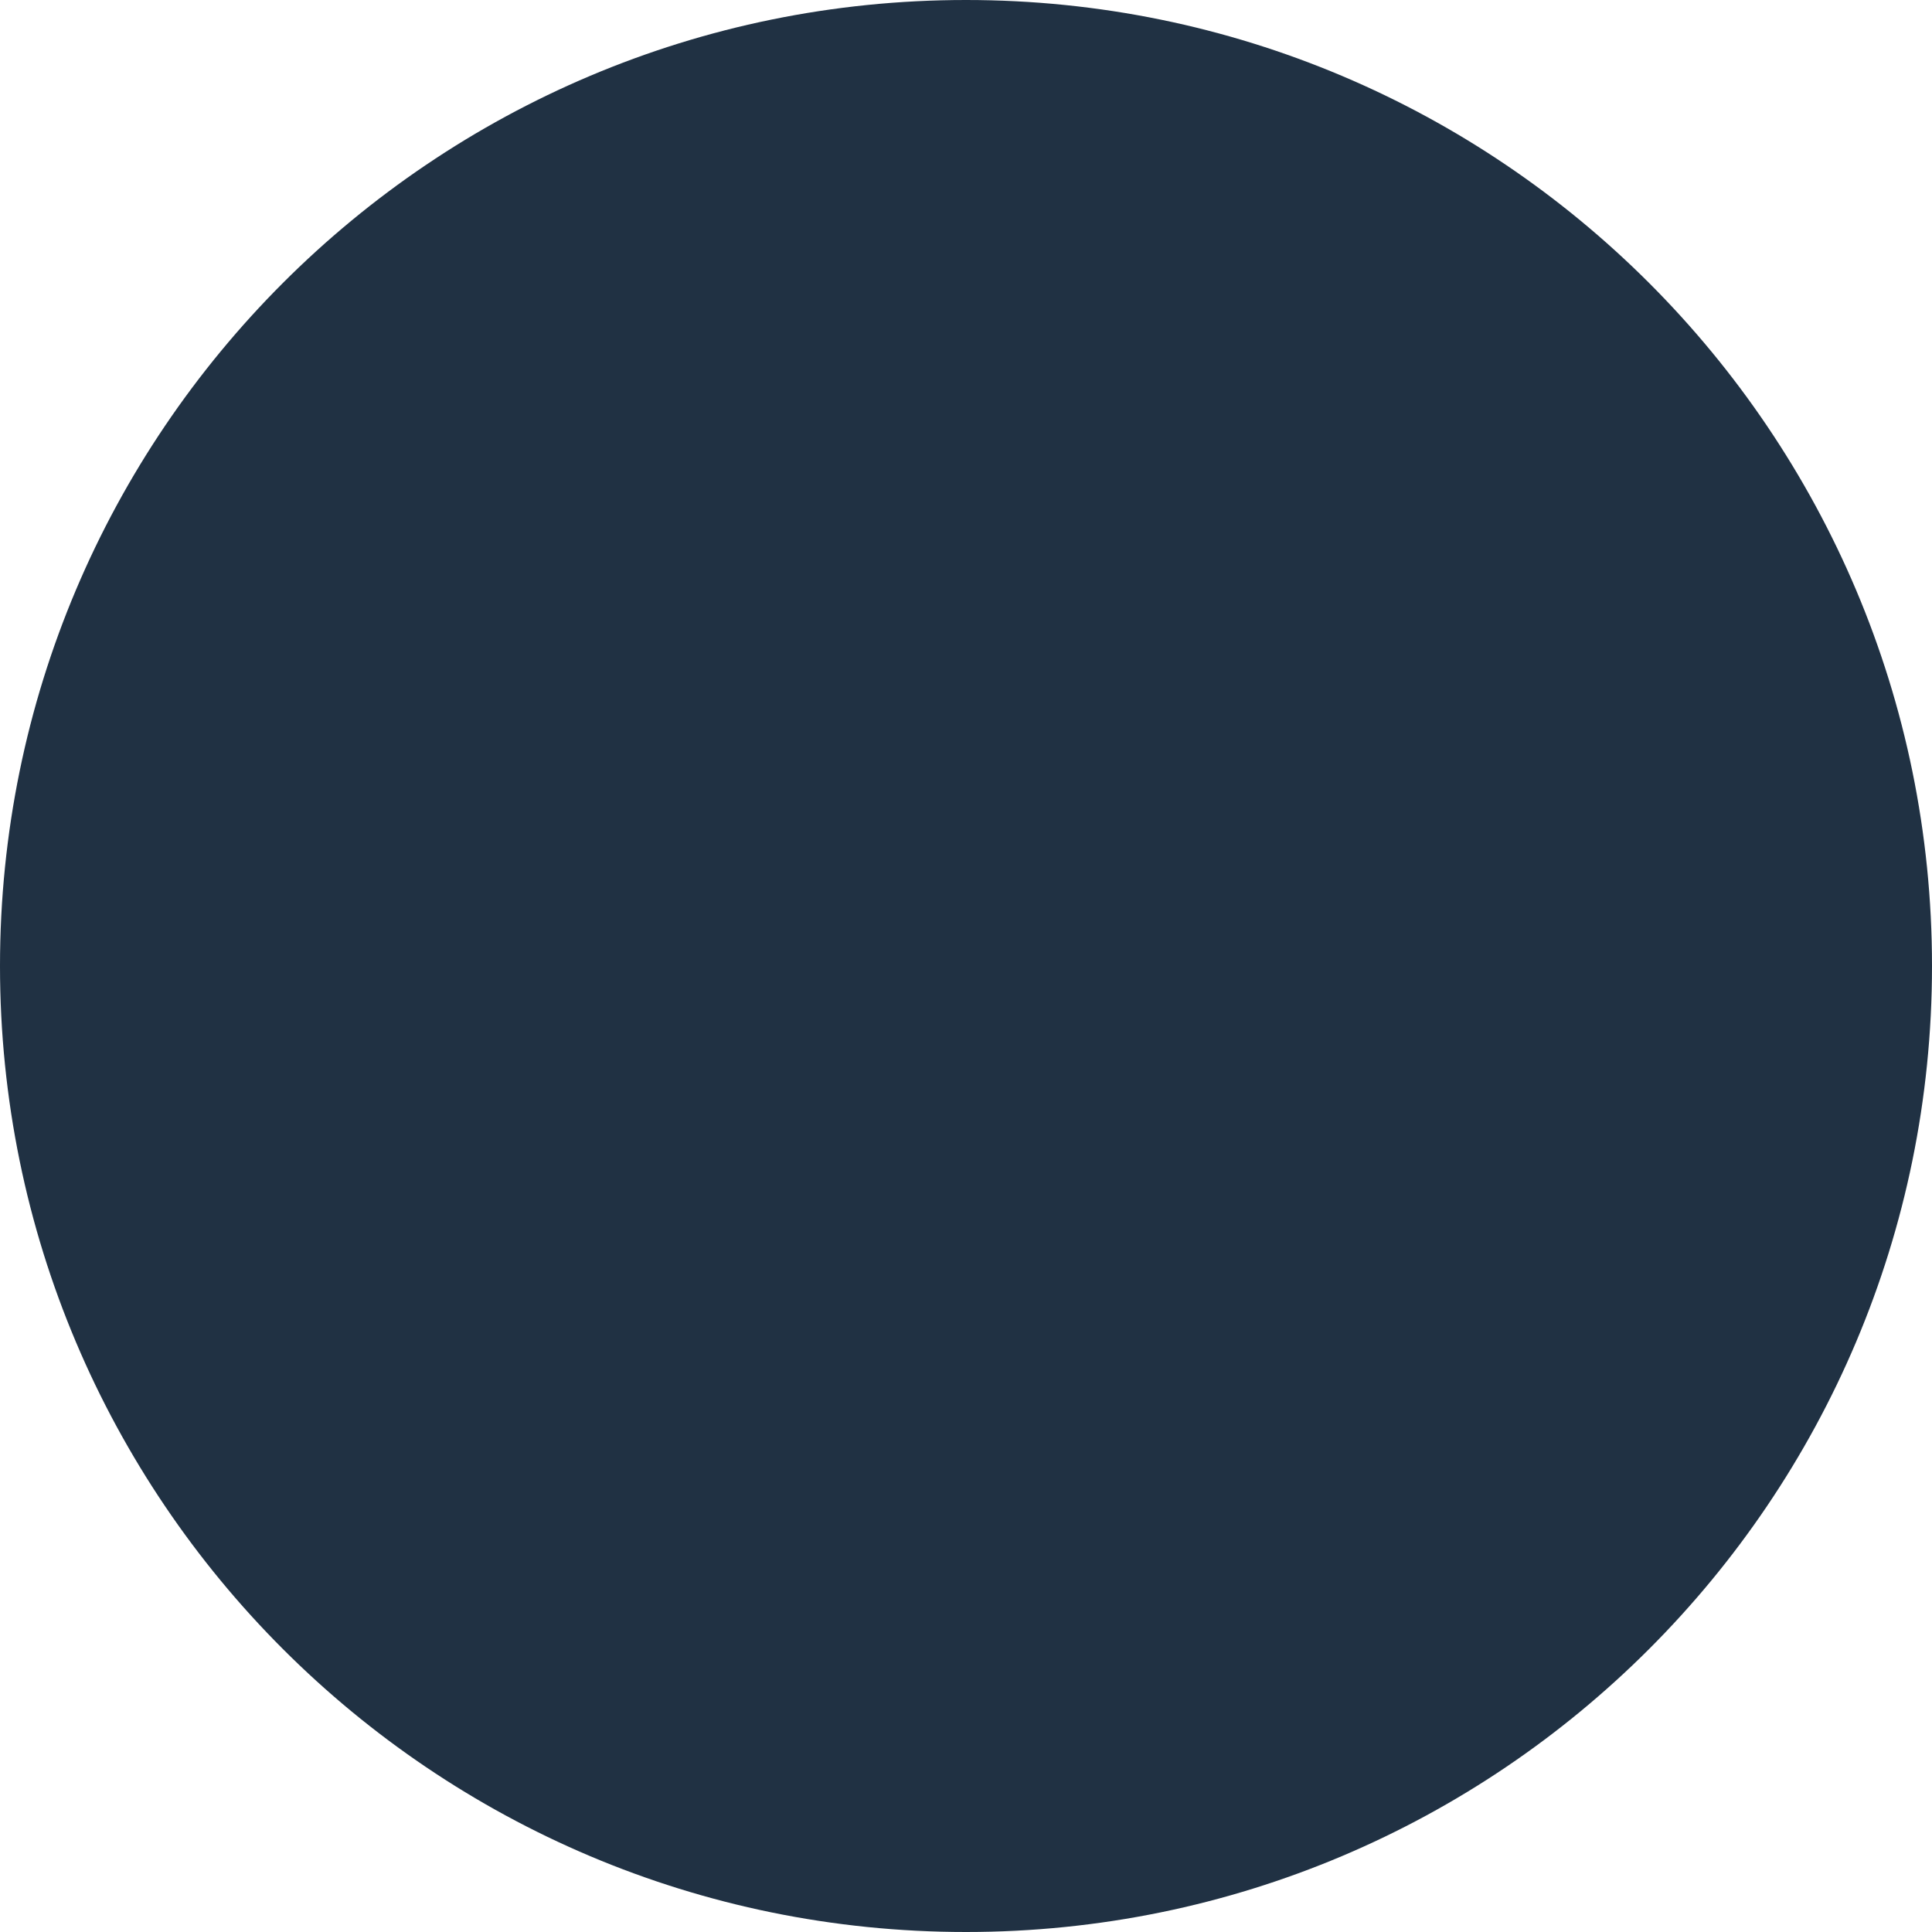
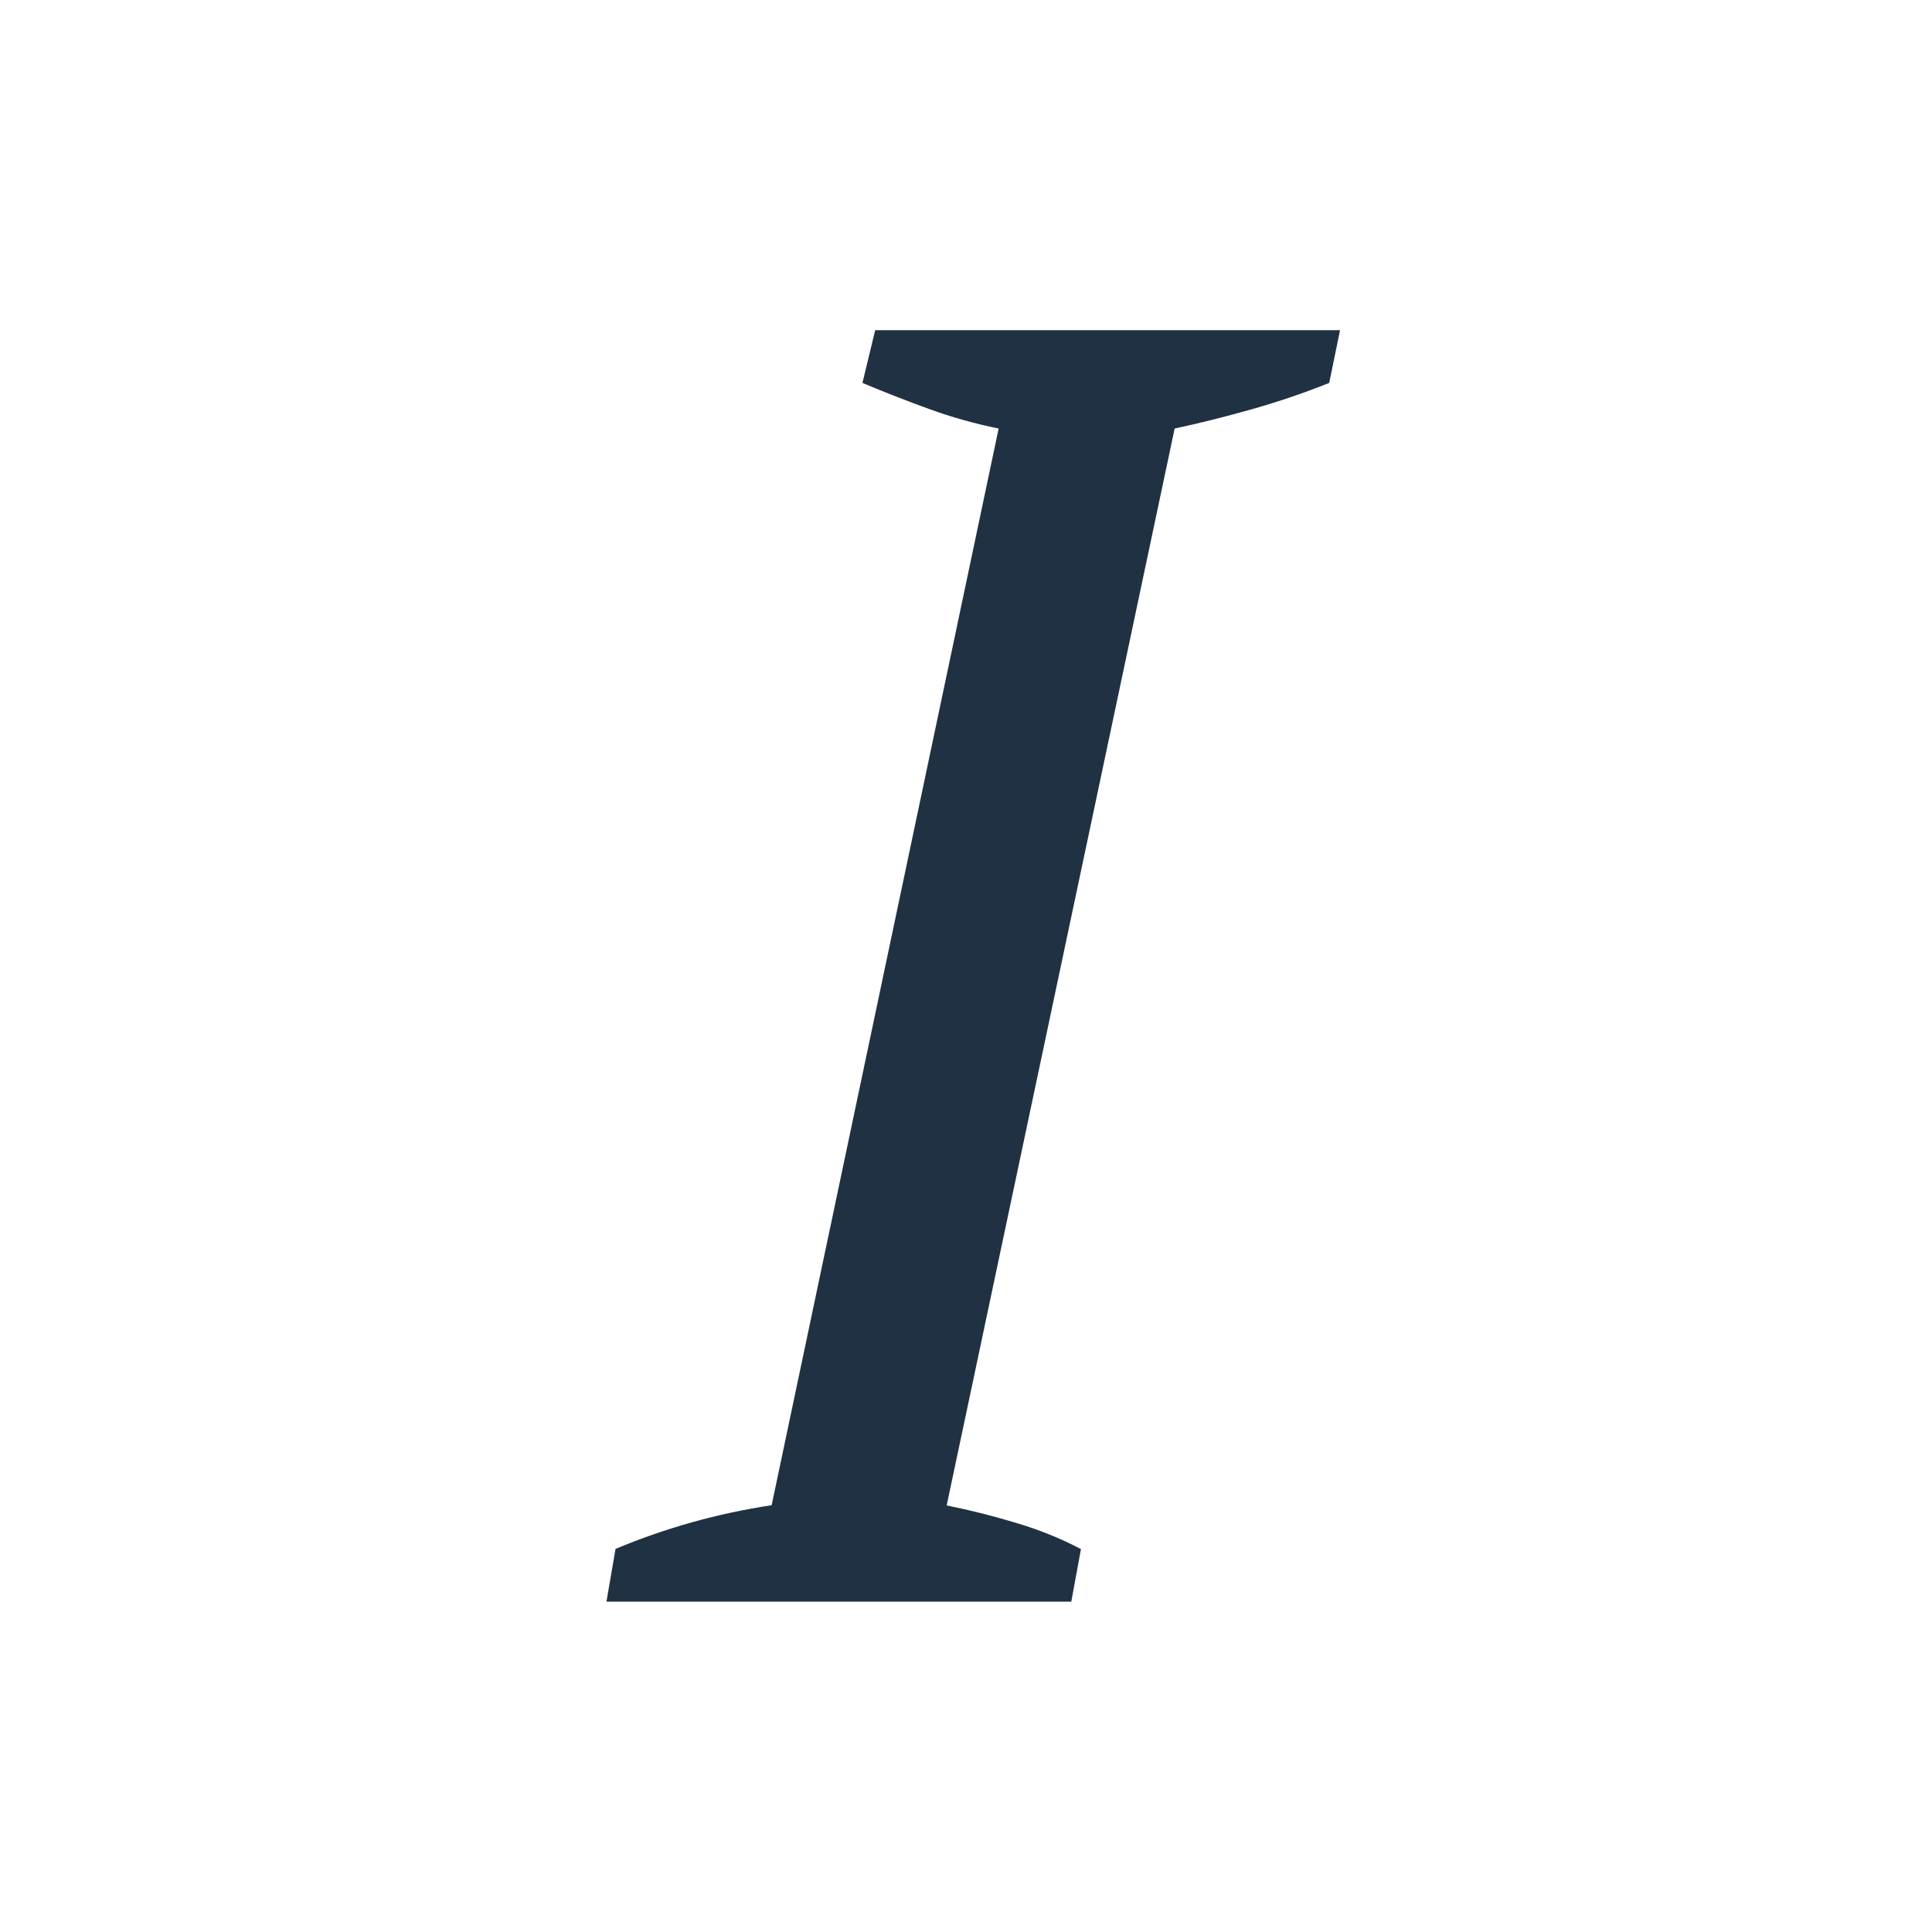
- <svg xmlns="http://www.w3.org/2000/svg" version="1.1" id="Ebene_1" x="0px" y="0px" viewBox="0 0 100 100" style="enable-background:new 0 0 100 100;" xml:space="preserve">
-   <style type="text/css">
- 	.st0{fill:#203143;}
- </style>
-   <circle class="st0" cx="50" cy="50" r="50" />
+ <svg xmlns="http://www.w3.org/2000/svg" width="100" height="100" viewBox="0 0 100 100">
+   <defs>
+     <style>.a{fill:#203143;}</style>
+   </defs>
+   <path class="a" d="M55.45,82.9H31.39l.47-2.73a34.1,34.1,0,0,1,8.08-2.26L51.69,22.18a24.64,24.64,0,0,1-3.57-1q-1.69-.61-3.48-1.36l.66-2.73H69.36l-.56,2.73a40.44,40.44,0,0,1-4,1.36q-2.16.61-4,1L49,77.92q1.88.38,3.71.94a18.43,18.43,0,0,1,3.24,1.32Z" />
</svg>
